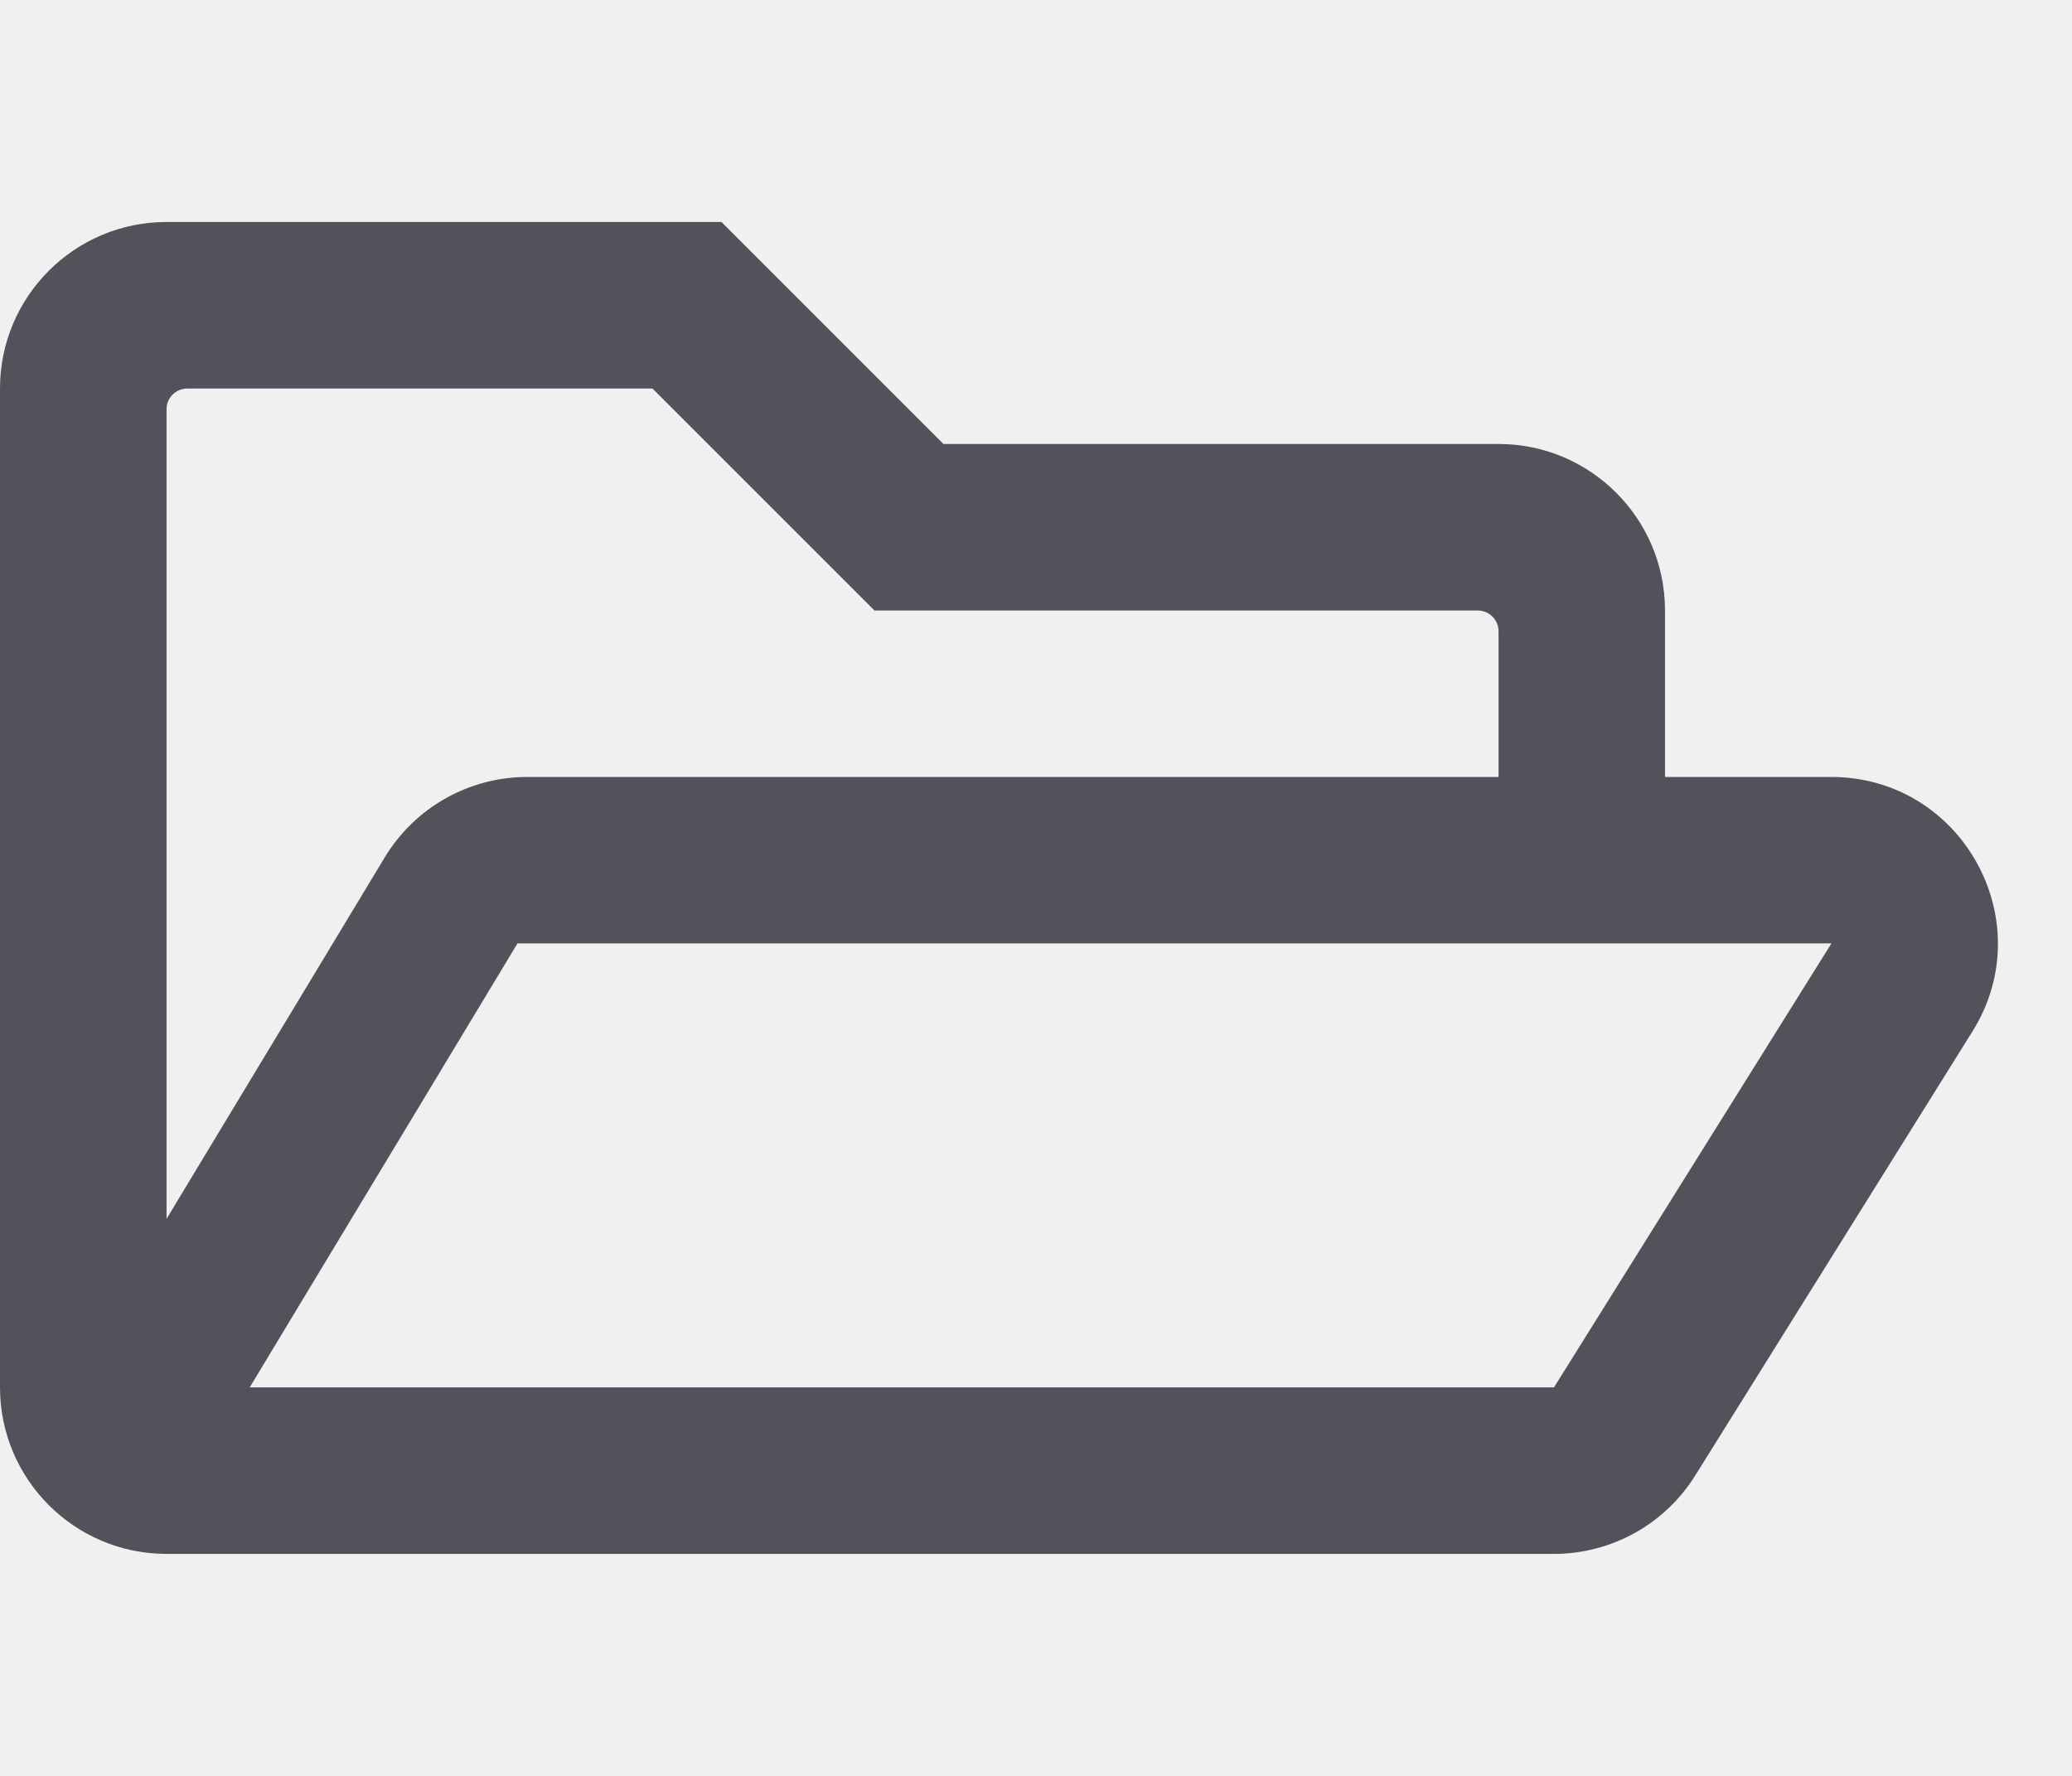
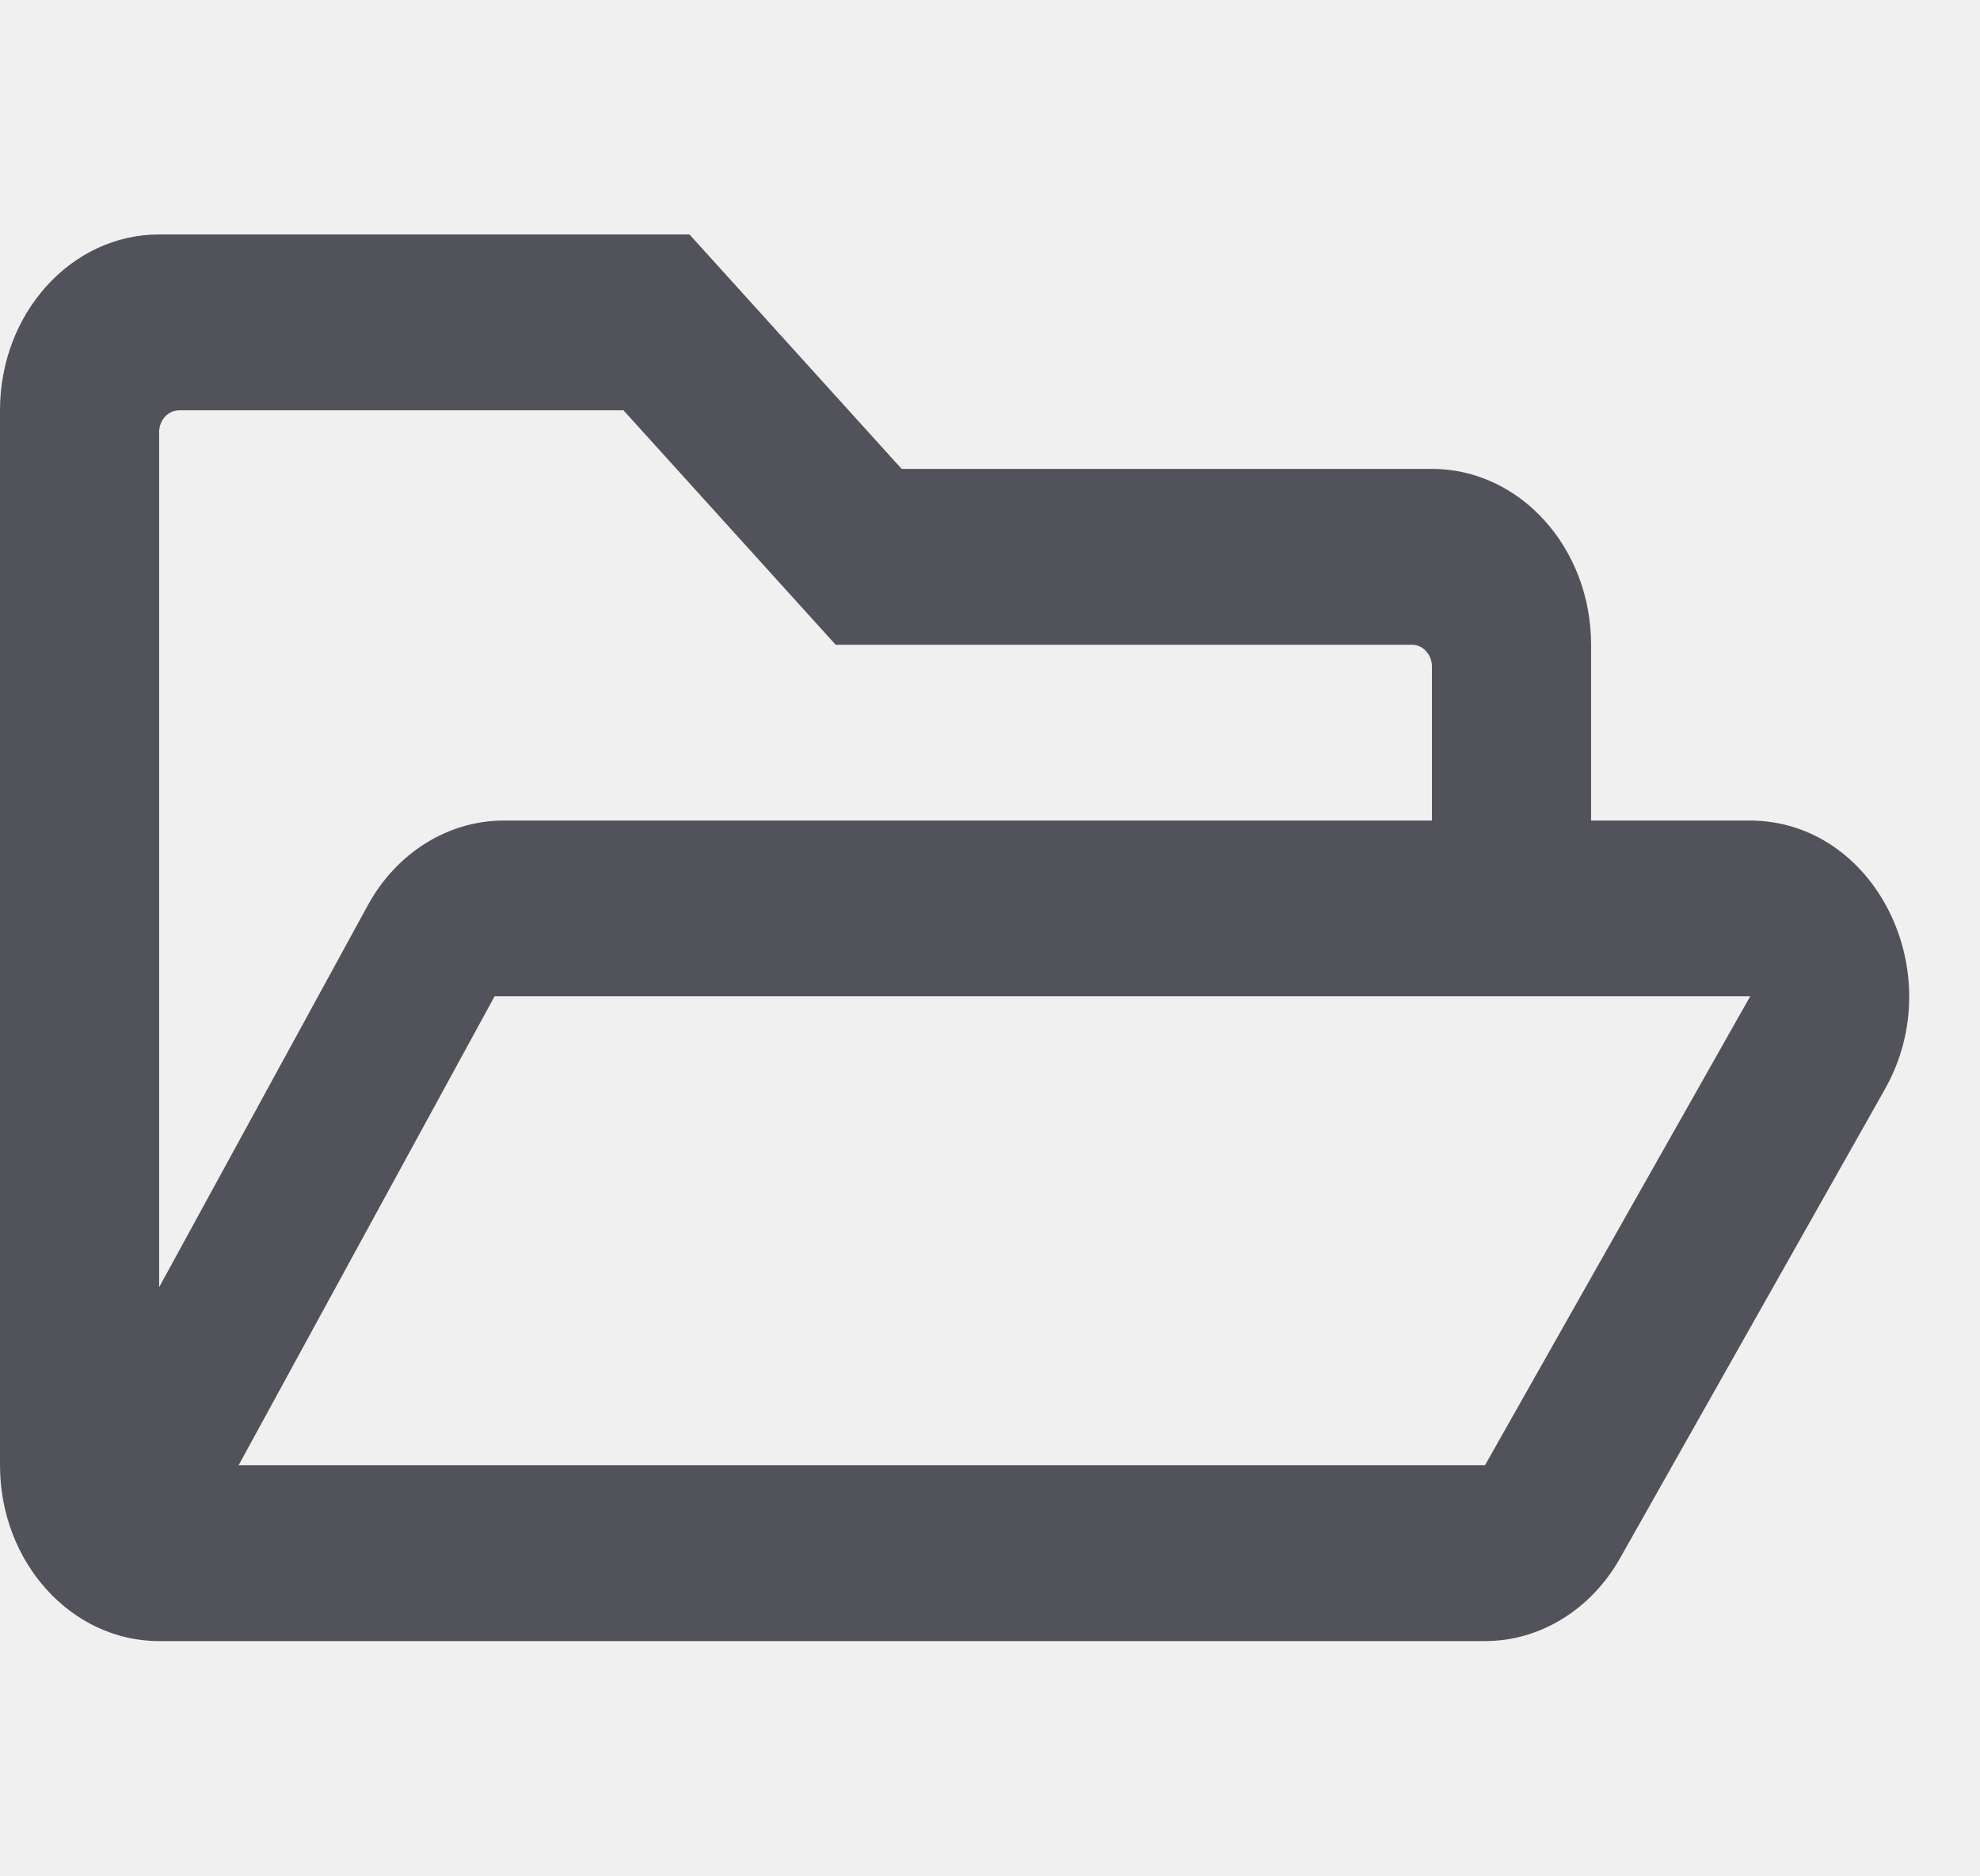
- <svg xmlns="http://www.w3.org/2000/svg" width="21" height="18" viewBox="0 0 21 18" fill="none">
-   <g clip-path="url(#clip0_3422:34078)">
-     <path d="M18.559 7.875H16.875V6.188C16.875 5.256 16.119 4.5 15.188 4.5H9.562L7.312 2.25H1.688C0.756 2.25 0 3.006 0 3.938V14.062C0 14.994 0.756 15.75 1.688 15.75H15.75C16.33 15.75 16.872 15.451 17.181 14.956L19.99 10.456C20.693 9.334 19.884 7.875 18.559 7.875V7.875ZM1.688 4.148C1.688 4.032 1.782 3.938 1.898 3.938H6.613L8.863 6.188H14.977C15.093 6.188 15.188 6.282 15.188 6.398V7.875H5.344C4.753 7.875 4.205 8.184 3.899 8.691L1.688 12.354V4.148ZM15.75 14.062H2.531L5.245 9.562H18.562L15.75 14.062Z" fill="#52525B" />
-   </g>
-   <defs>
-     <clipPath id="clip0_3422:34078">
-       <rect width="20.25" height="18" fill="white" />
-     </clipPath>
-   </defs>
+ <svg xmlns="http://www.w3.org/2000/svg" width="19" height="18" viewBox="0 0 19 18" fill="none">
+   <path d="M16.791 7.875H15.268V6.188C15.268 5.256 14.584 4.5 13.741 4.5H8.652L6.616 2.25H1.527C0.684 2.25 0 3.006 0 3.938V14.062C0 14.994 0.684 15.75 1.527 15.75H14.25C14.775 15.75 15.265 15.451 15.545 14.956L18.086 10.456C18.722 9.334 17.991 7.875 16.791 7.875ZM1.527 4.148C1.527 4.032 1.613 3.938 1.718 3.938H5.983L8.019 6.188H13.55C13.655 6.188 13.741 6.282 13.741 6.398V7.875H4.835C4.3 7.875 3.804 8.184 3.528 8.691L1.527 12.354V4.148ZM14.25 14.062H2.29L4.746 9.562H16.795L14.25 14.062Z" fill="#52525B" />
</svg>
